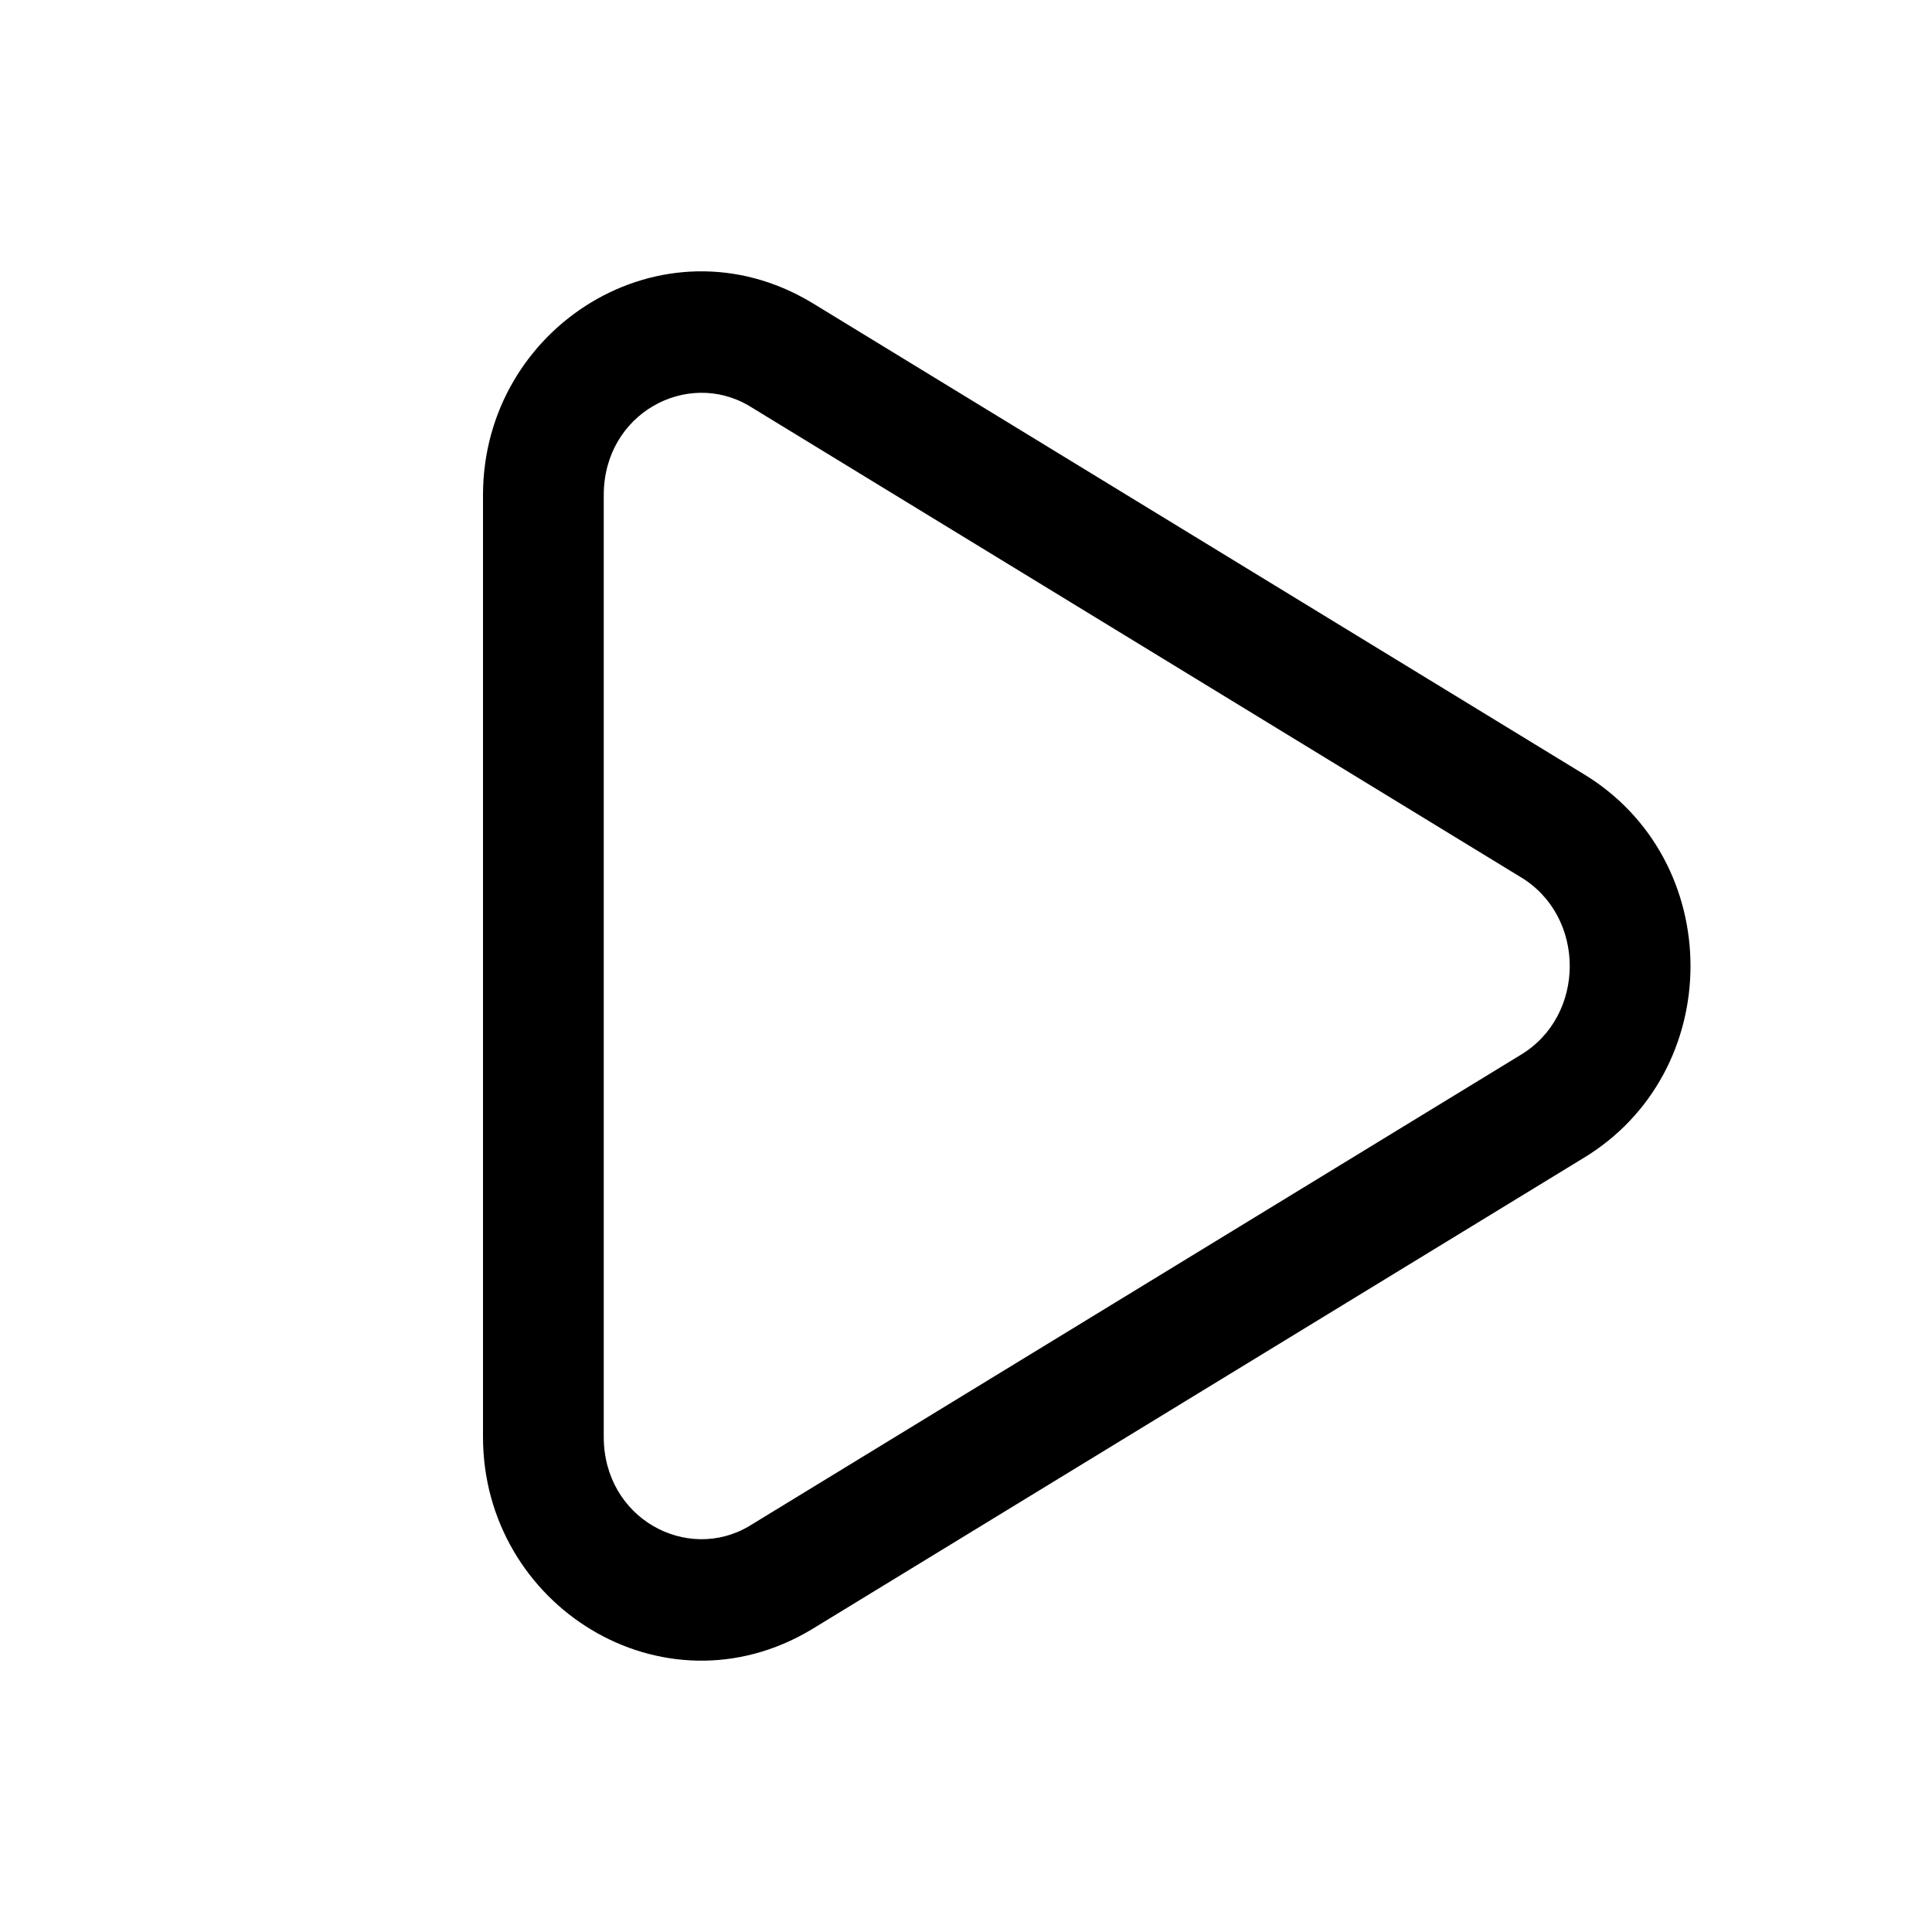
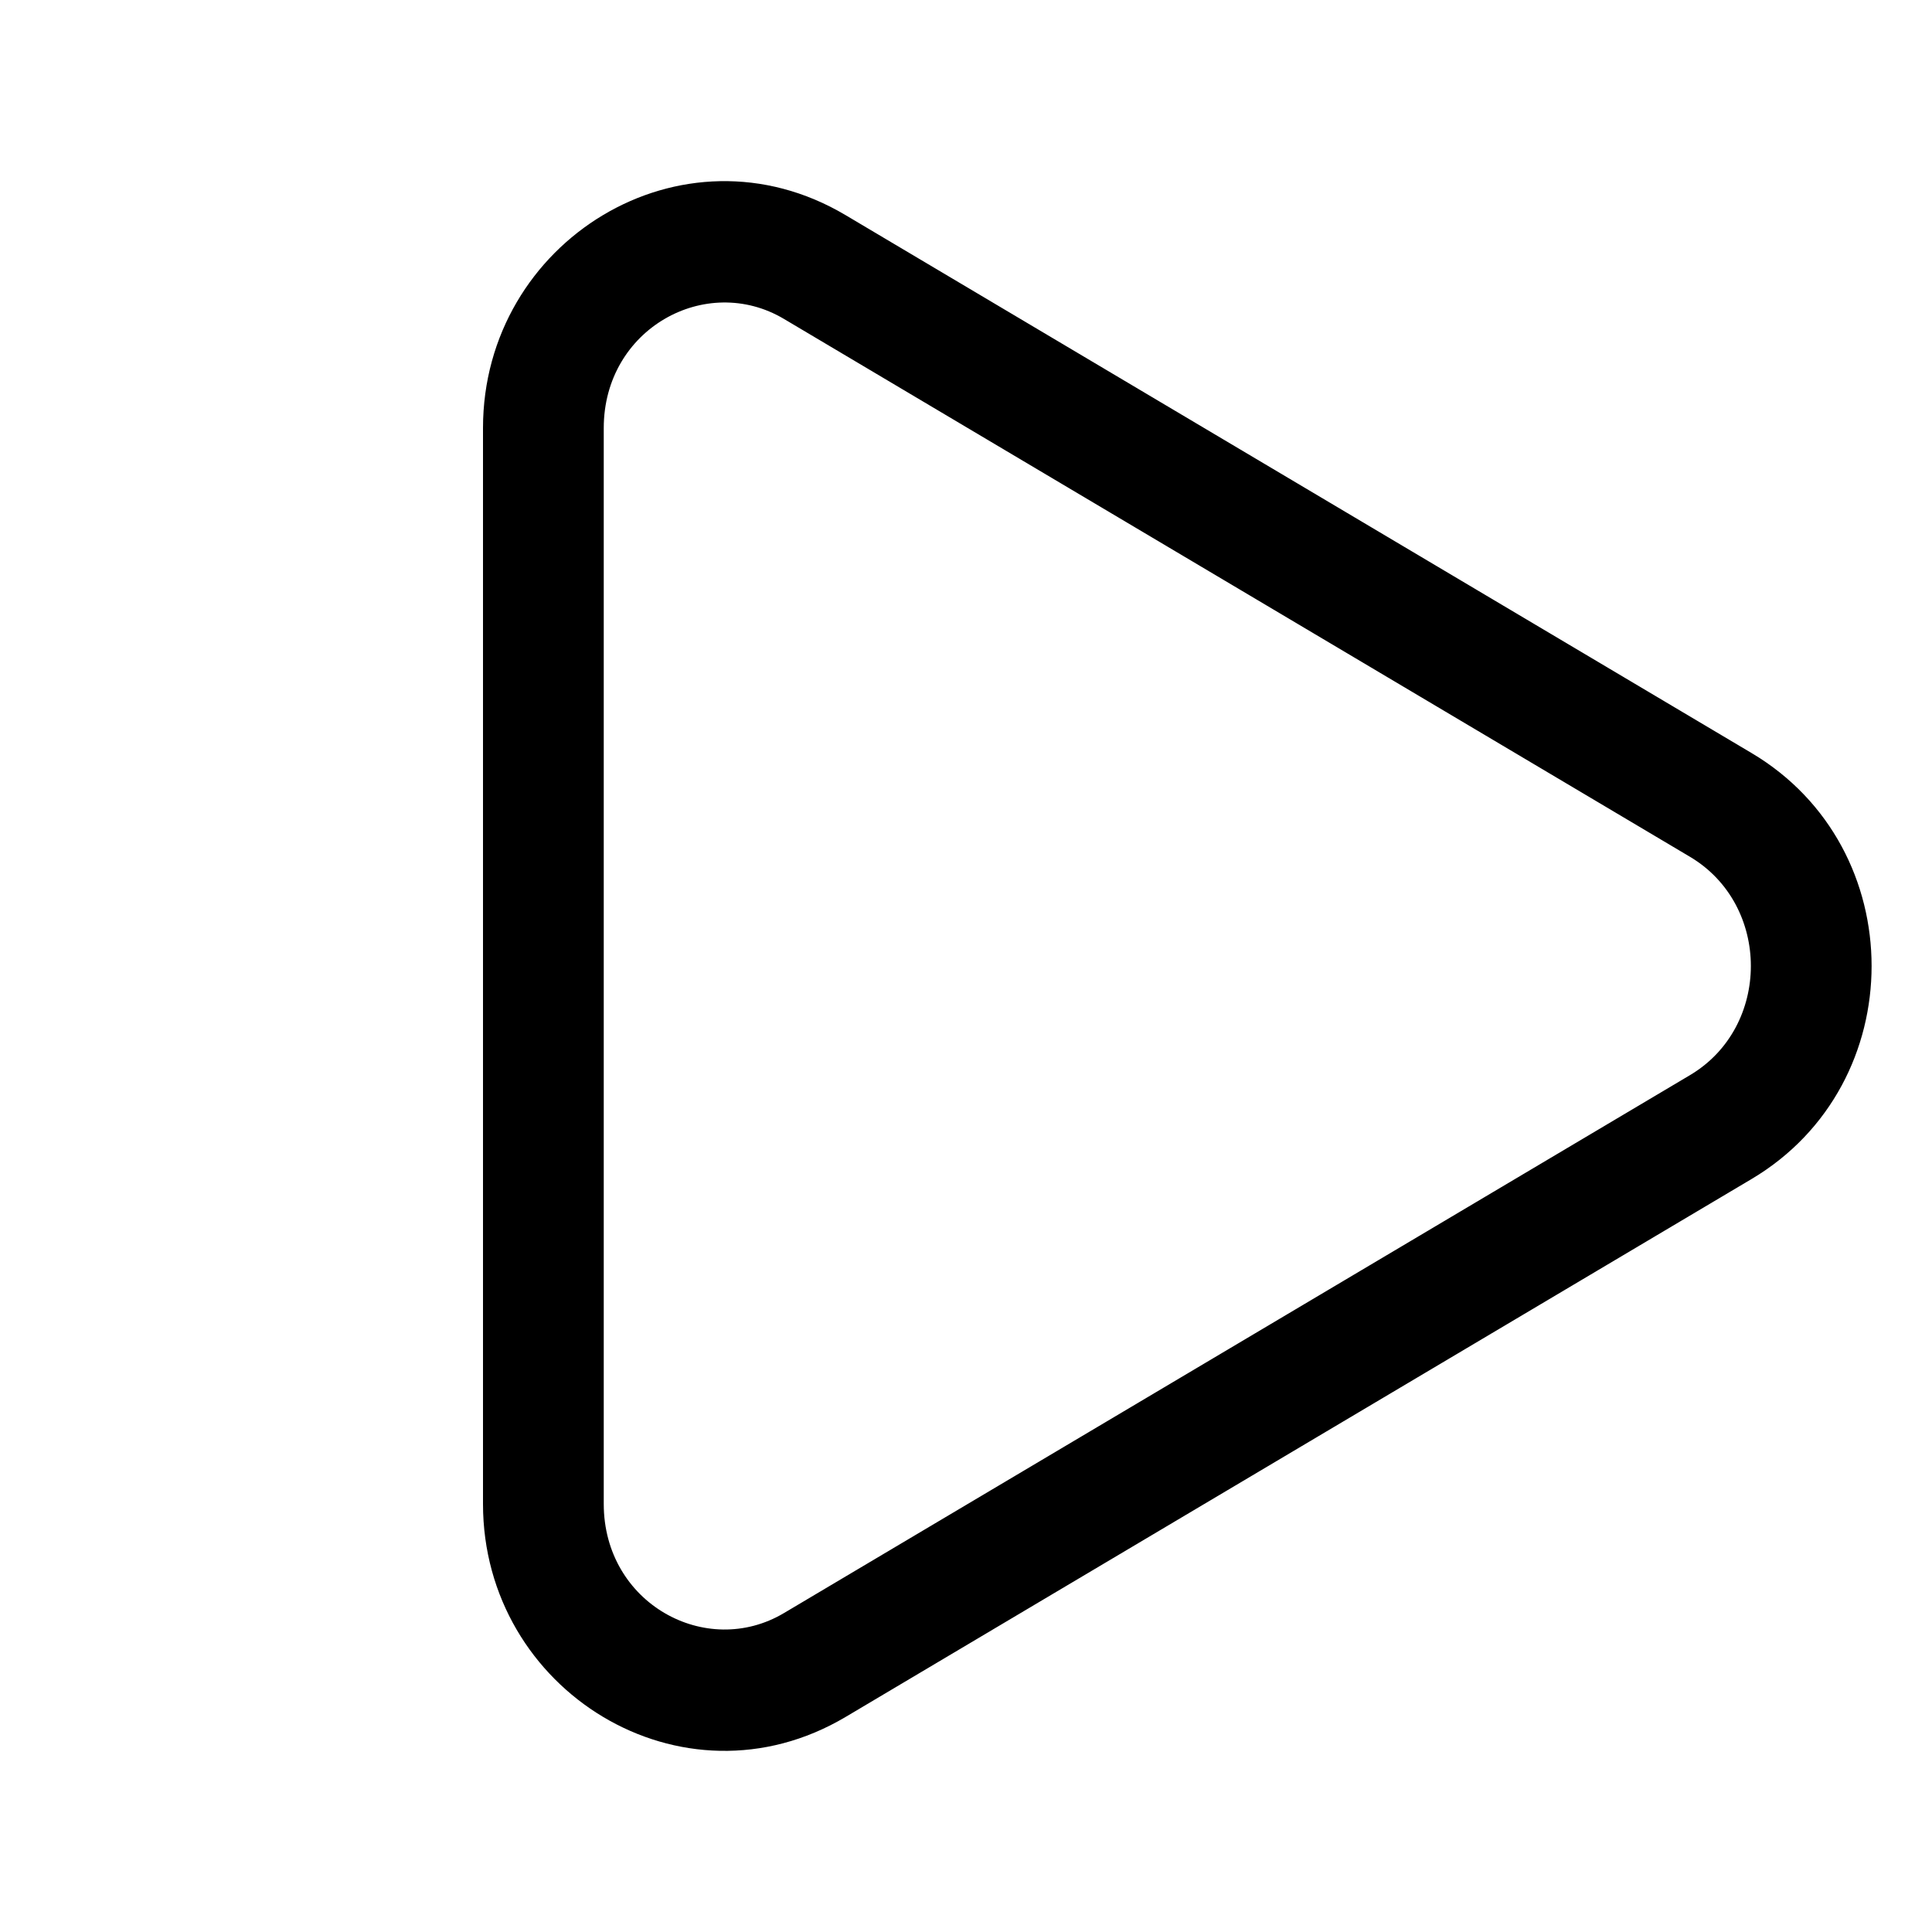
<svg xmlns="http://www.w3.org/2000/svg" width="32" height="32" fill="none" class="persona-icon" viewBox="0 0 32 32">
-   <path fill="currentColor" fill-rule="evenodd" d="M8 8.201c0-2.797 2.978-4.658 5.434-3.195l.01.006 12.765 7.796c2.388 1.427 2.388 4.957 0 6.384l-12.775 7.802C10.978 28.457 8 26.596 8 23.799zm4.407-1.479C11.377 6.113 10 6.848 10 8.201v15.598c0 1.353 1.377 2.088 2.407 1.479l12.774-7.802c1.092-.65 1.092-2.302 0-2.952l-.01-.006z" clip-rule="evenodd" />
+   <path fill="currentColor" fill-rule="evenodd" d="M8 7.09c0-3.096 3.299-5.134 6.005-3.527l15.007 8.91c2.65 1.573 2.65 5.481 0 7.055l-15.006 8.91C11.299 30.043 8 28.005 8 24.91zm4.984-1.808C11.696 4.517 10 5.444 10 7.09v17.82c0 1.646 1.696 2.573 2.984 1.808l15.007-8.91c1.345-.798 1.345-2.818 0-3.617z" clip-rule="evenodd" />
</svg>
